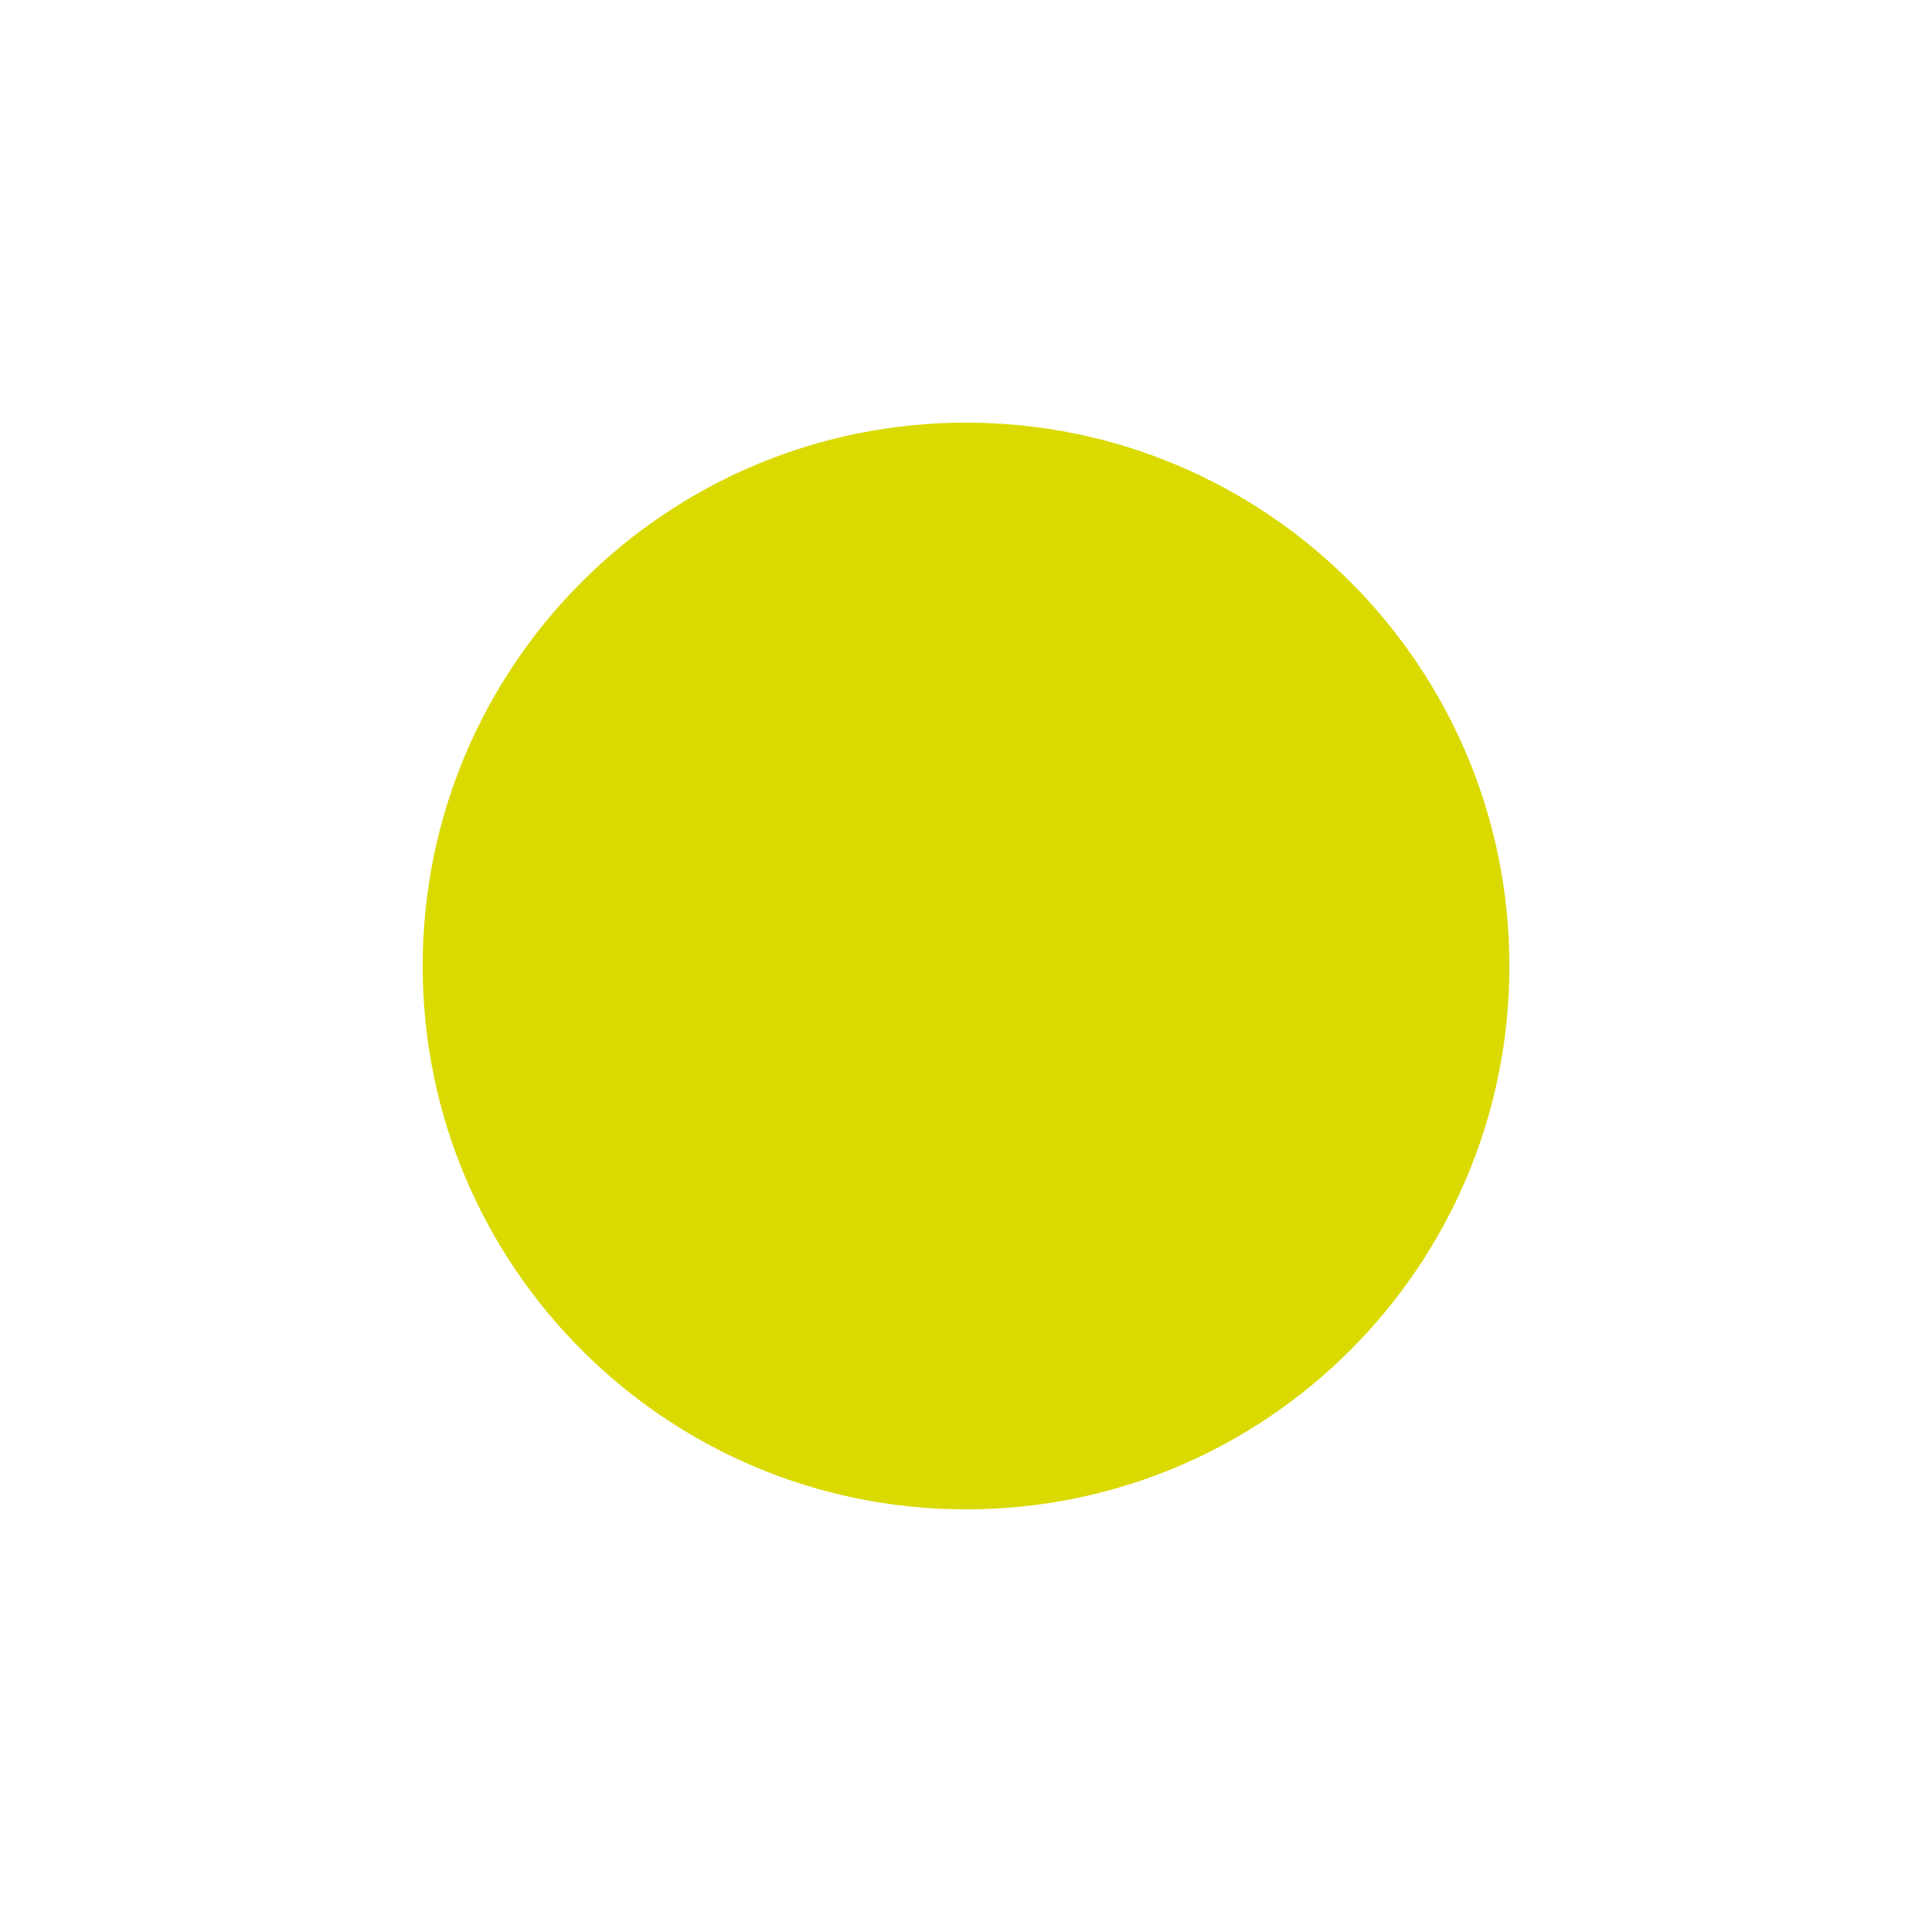
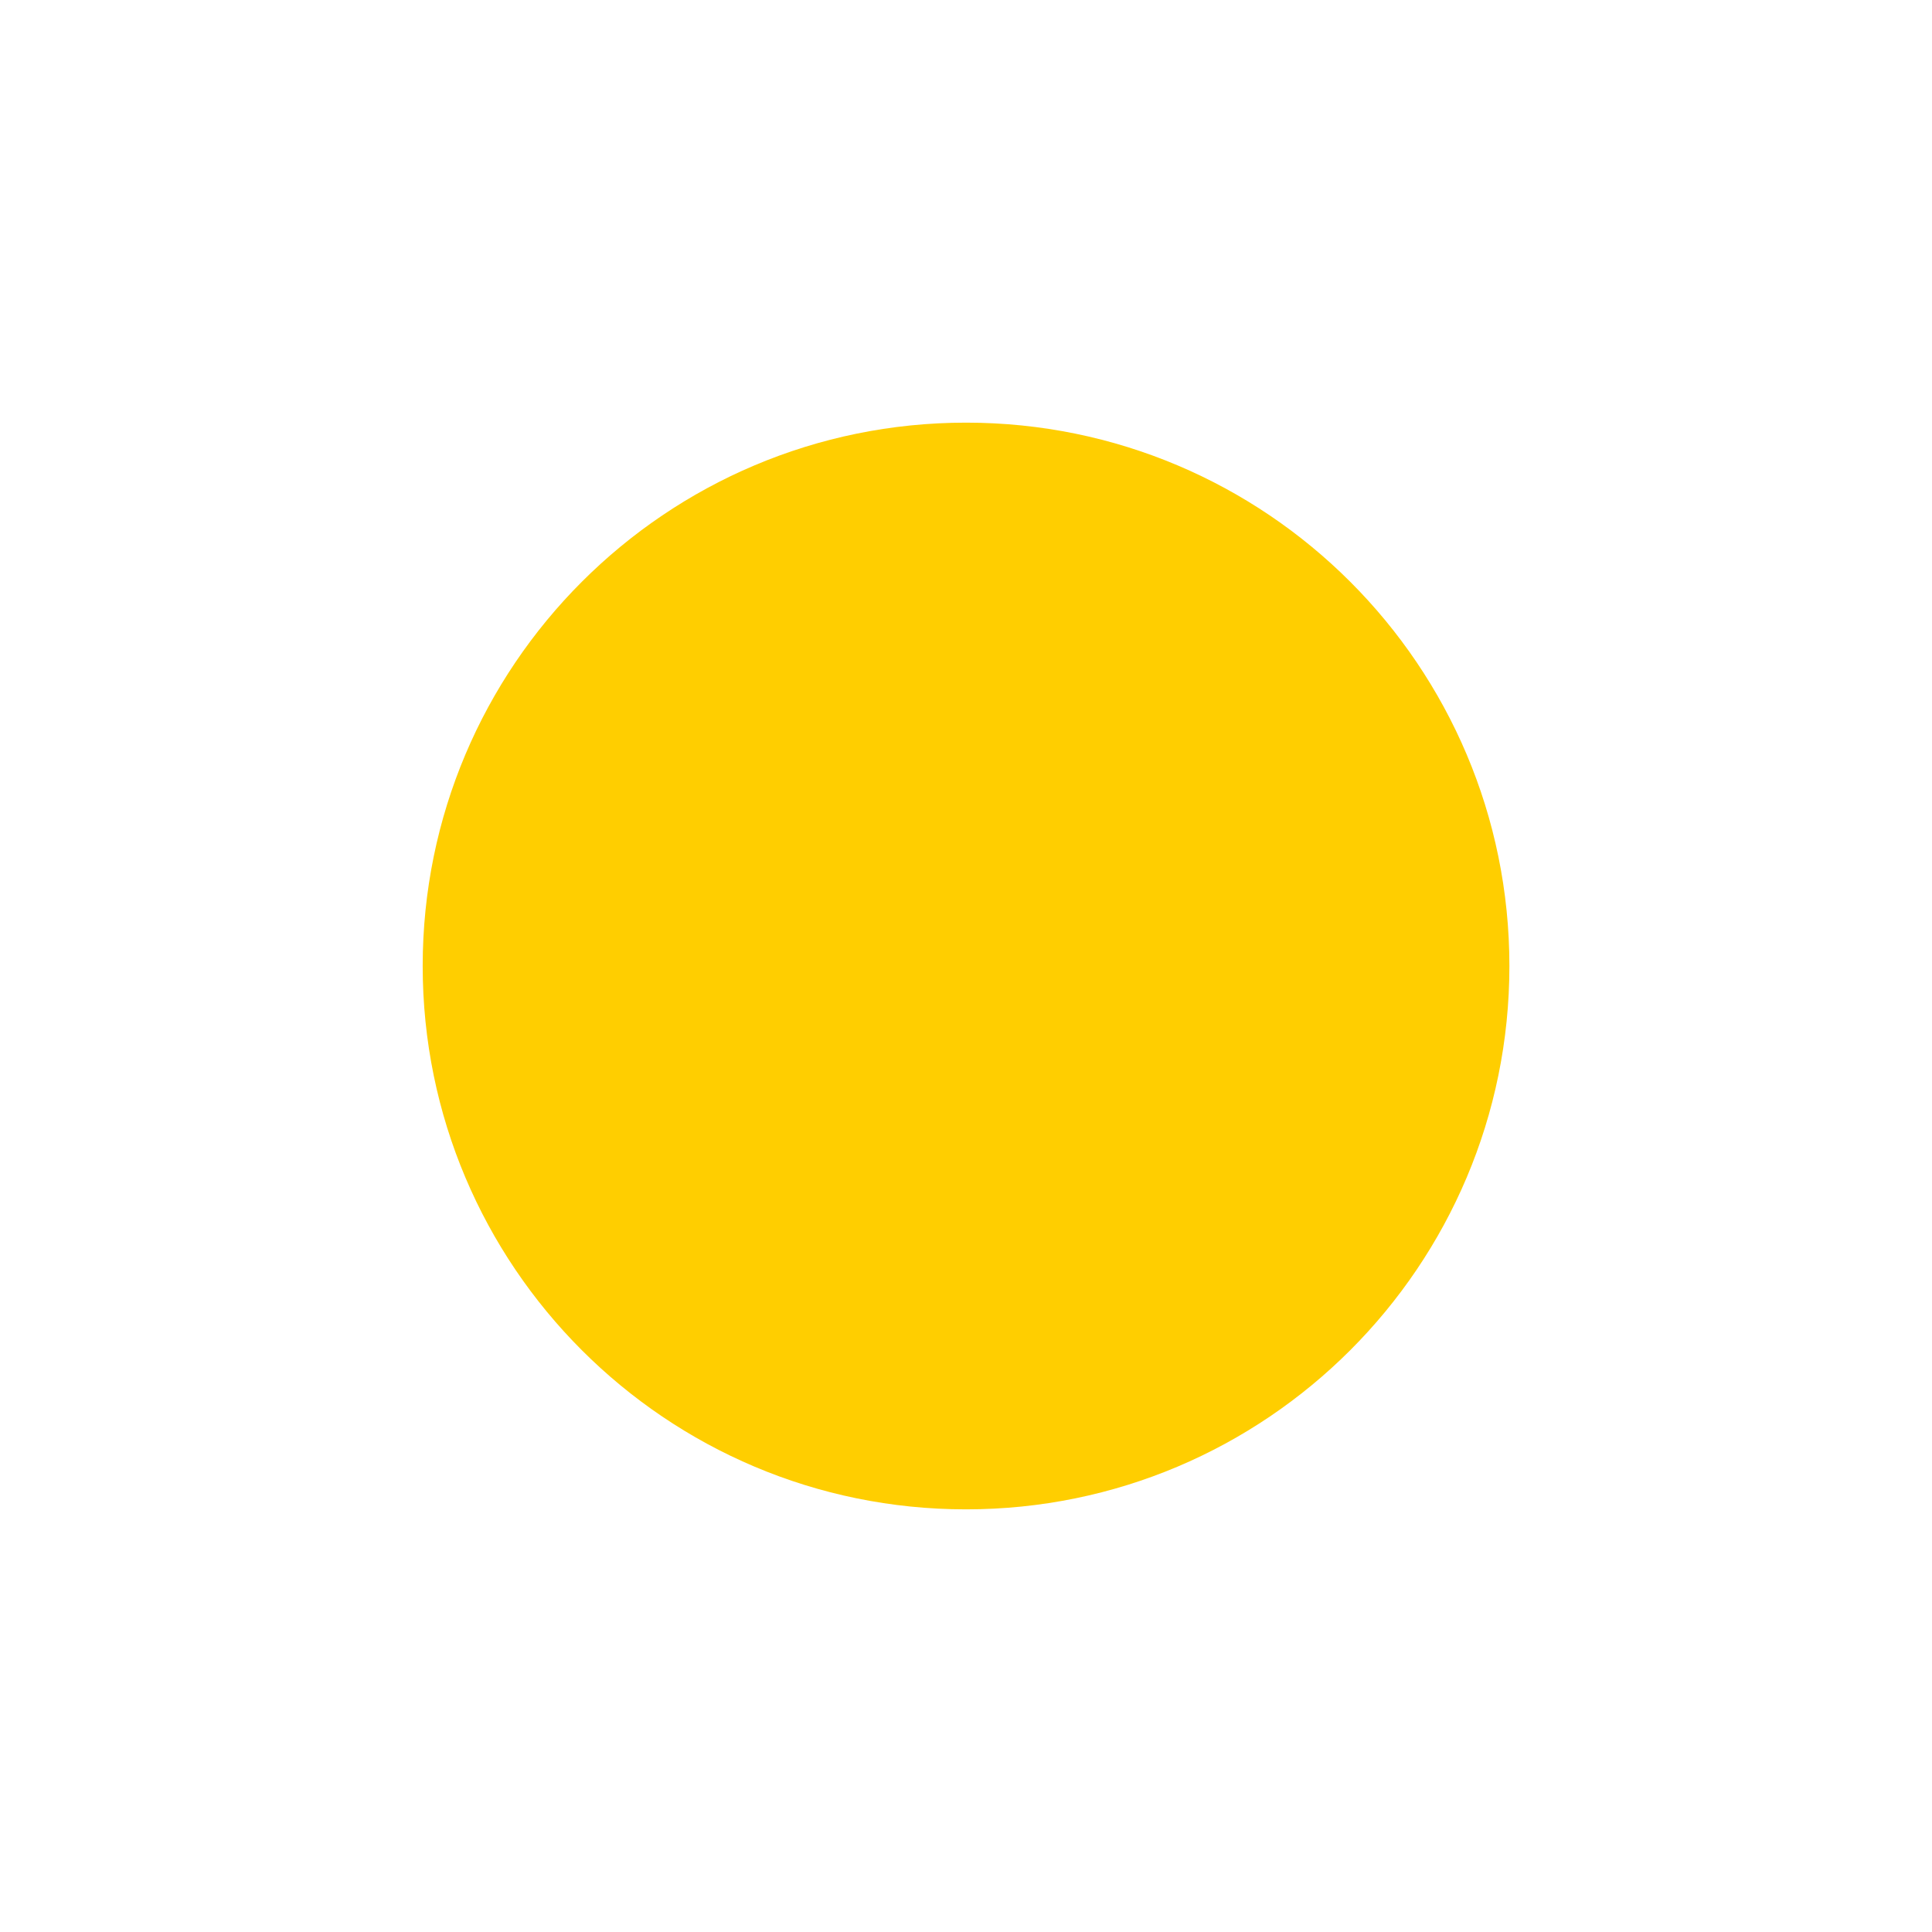
<svg xmlns="http://www.w3.org/2000/svg" version="1.1" id="Слой_1" x="0px" y="0px" width="16" height="16" viewBox="0 0 16 16" xml:space="preserve" style="enable-background:new">
  <defs id="defs9" />
-   <path style="fill:#dada00;fill-opacity:1;stroke:#cb0f0f;stroke-width:0;stroke-miterlimit:4;stroke-opacity:1;stroke-dasharray:none" id="path4005" d="m 12.469,2.875 a 6.531,6.531 0 1 1 -13.062,0 6.531,6.531 0 1 1 13.062,0 z" transform="matrix(0.6889952,0,0,0.6889952,3.909091,6.019139)" />
+   <path style="fill:#ffce00;fill-opacity:1;stroke:#cb0f0f;stroke-width:0;stroke-miterlimit:4;stroke-opacity:1;stroke-dasharray:none" id="path4005" d="m 12.469,2.875 a 6.531,6.531 0 1 1 -13.062,0 6.531,6.531 0 1 1 13.062,0 z" transform="matrix(0.6889952,0,0,0.6889952,3.909091,6.019139)" />
</svg>
